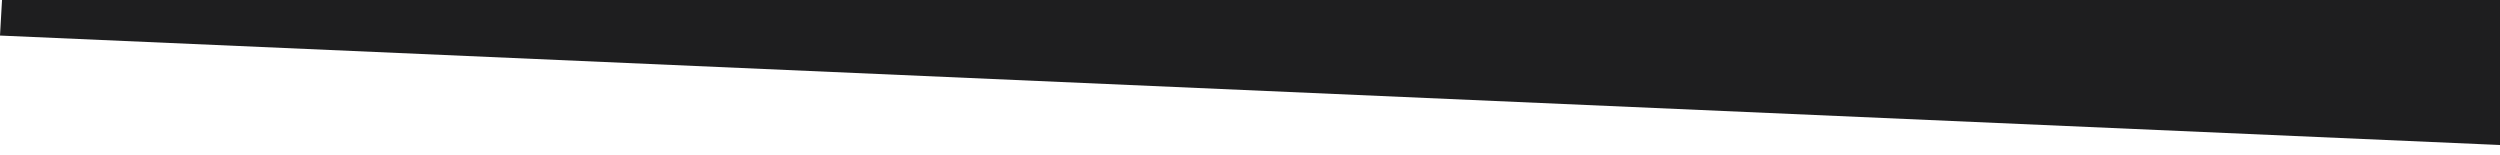
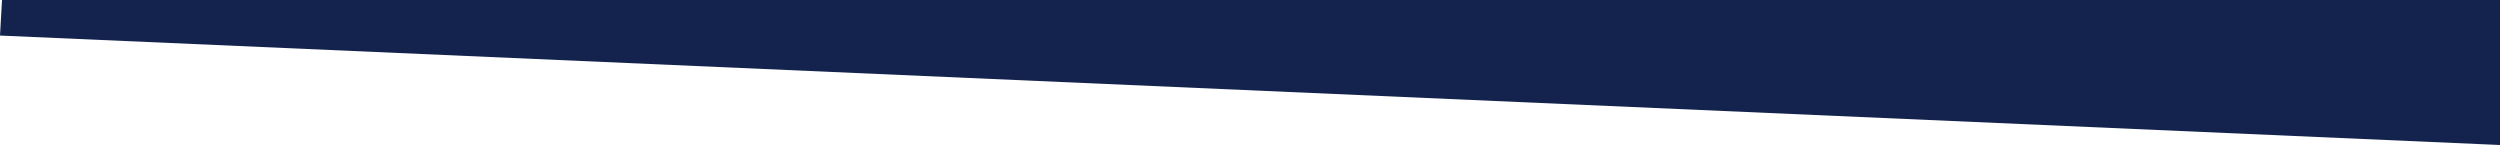
<svg xmlns="http://www.w3.org/2000/svg" width="2500" height="155" viewBox="0 0 661.458 41.01" version="1.1" id="svg8">
  <defs id="defs2" />
  <g id="layer1" transform="translate(0,-255.9896)">
-     <path style="fill:#1e1e1f;fill-opacity:1;stroke:#1d2c38;stroke-width:0;stroke-miterlimit:4;stroke-dasharray:none;stroke-opacity:1" d="M 0.535,255.99 H 661.993 L 661.458,294.354 1.0657594e-5,265.398 Z" id="rect819" />
+     <path style="fill:#14234d;fill-opacity:1;stroke:#1d2c38;stroke-width:0;stroke-miterlimit:4;stroke-dasharray:none;stroke-opacity:1" d="M 0.535,255.99 H 661.993 L 661.458,294.354 1.0657594e-5,265.398 Z" id="rect819" />
  </g>
</svg>
